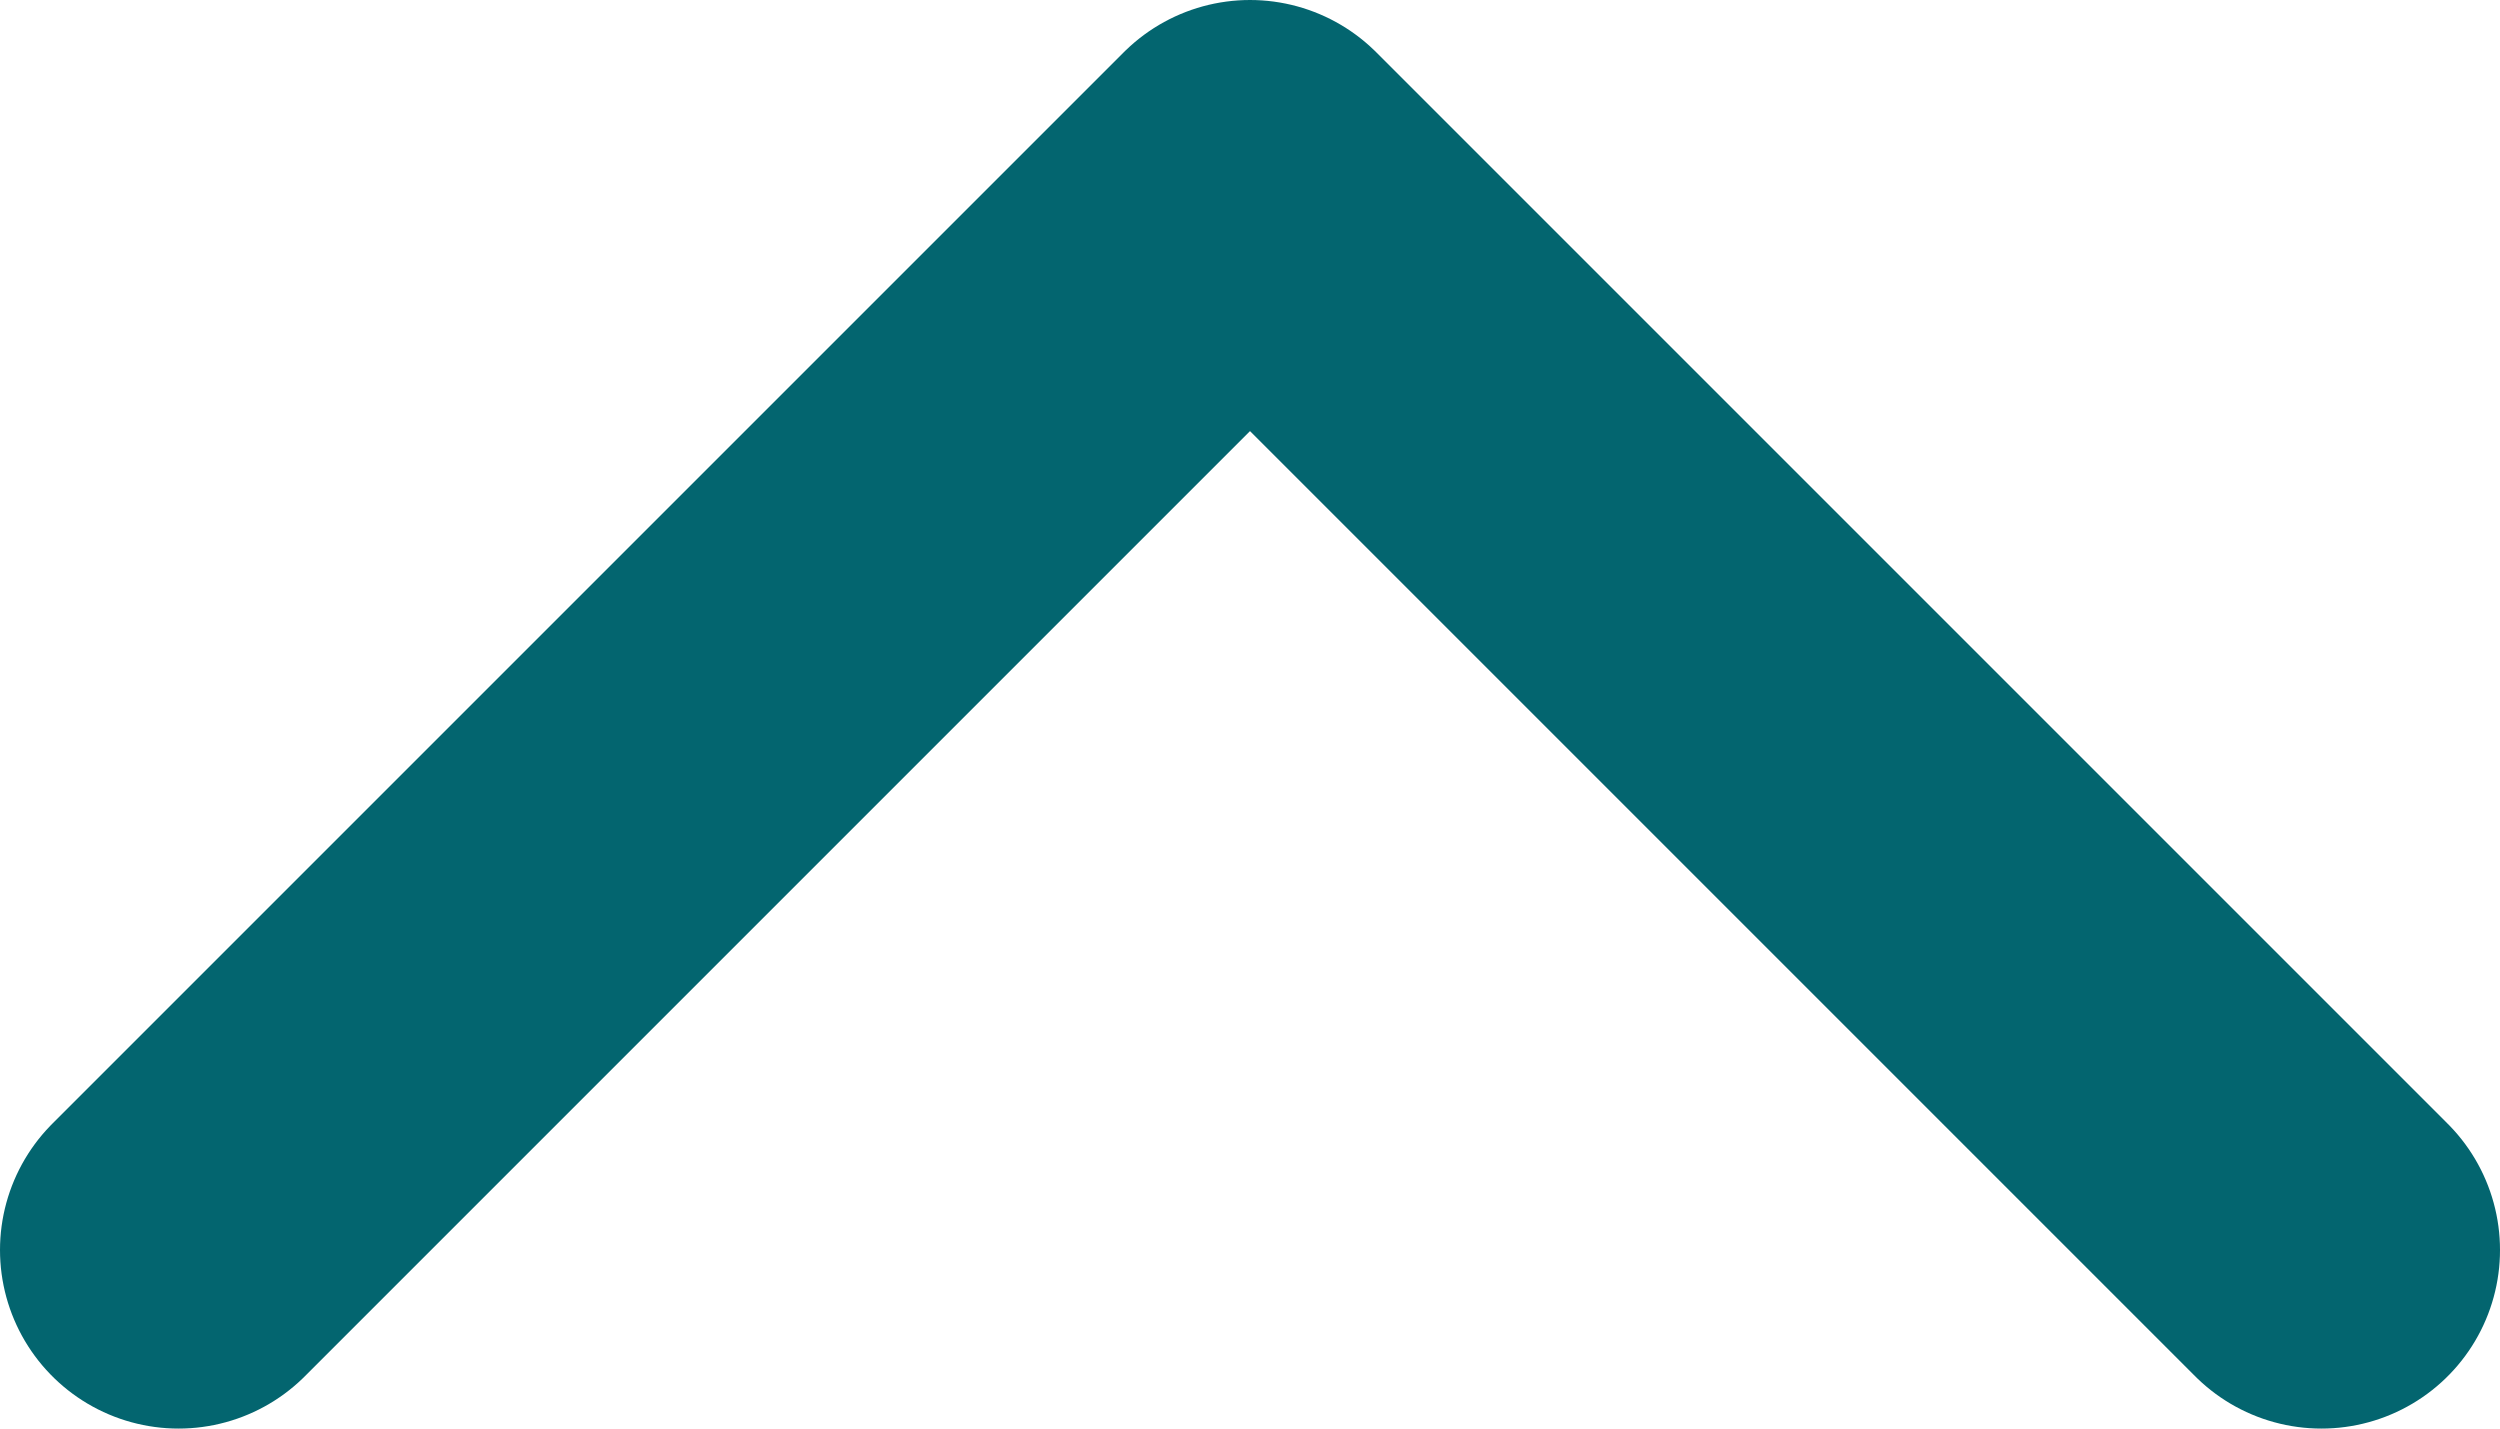
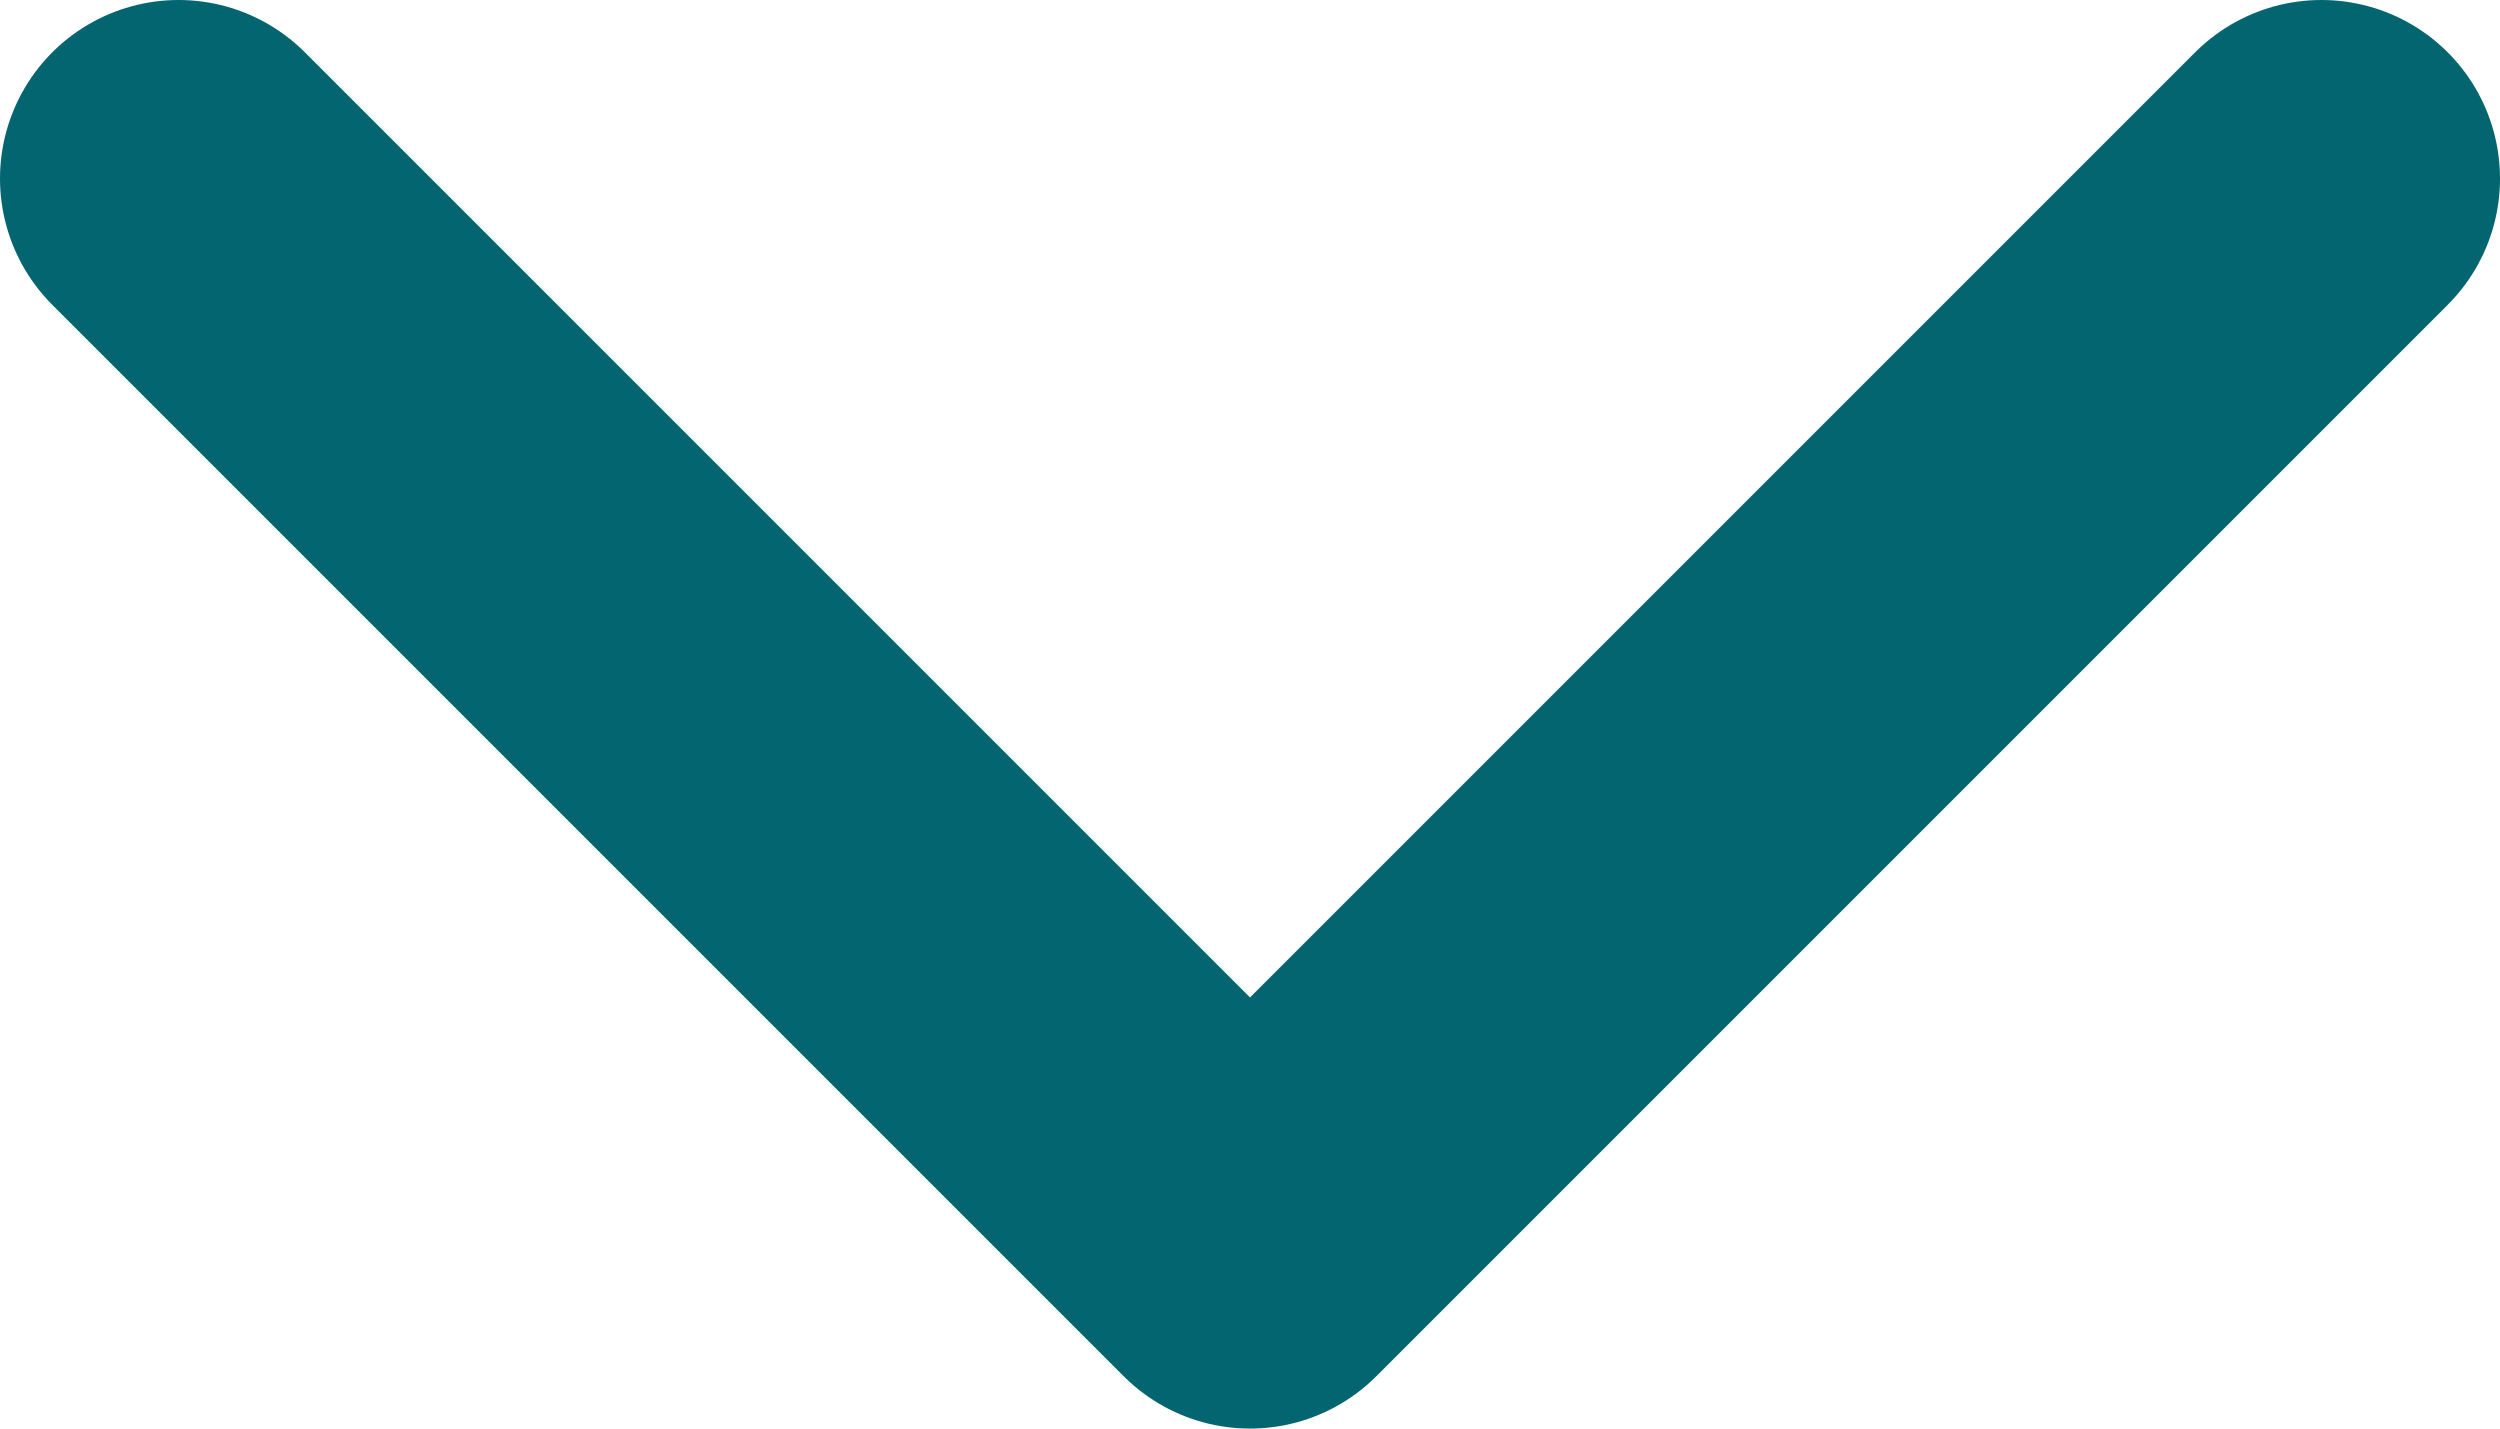
<svg xmlns="http://www.w3.org/2000/svg" width="14" height="8" viewBox="0 0 14 8" fill="none">
-   <path d="M1 7L7 1L13 7" stroke="#03656F" stroke-width="2" stroke-linecap="round" stroke-linejoin="round" />
+   <path d="M1 1L7 7L13 1" stroke="#03656F" stroke-width="2" stroke-linecap="round" stroke-linejoin="round" />
</svg>
